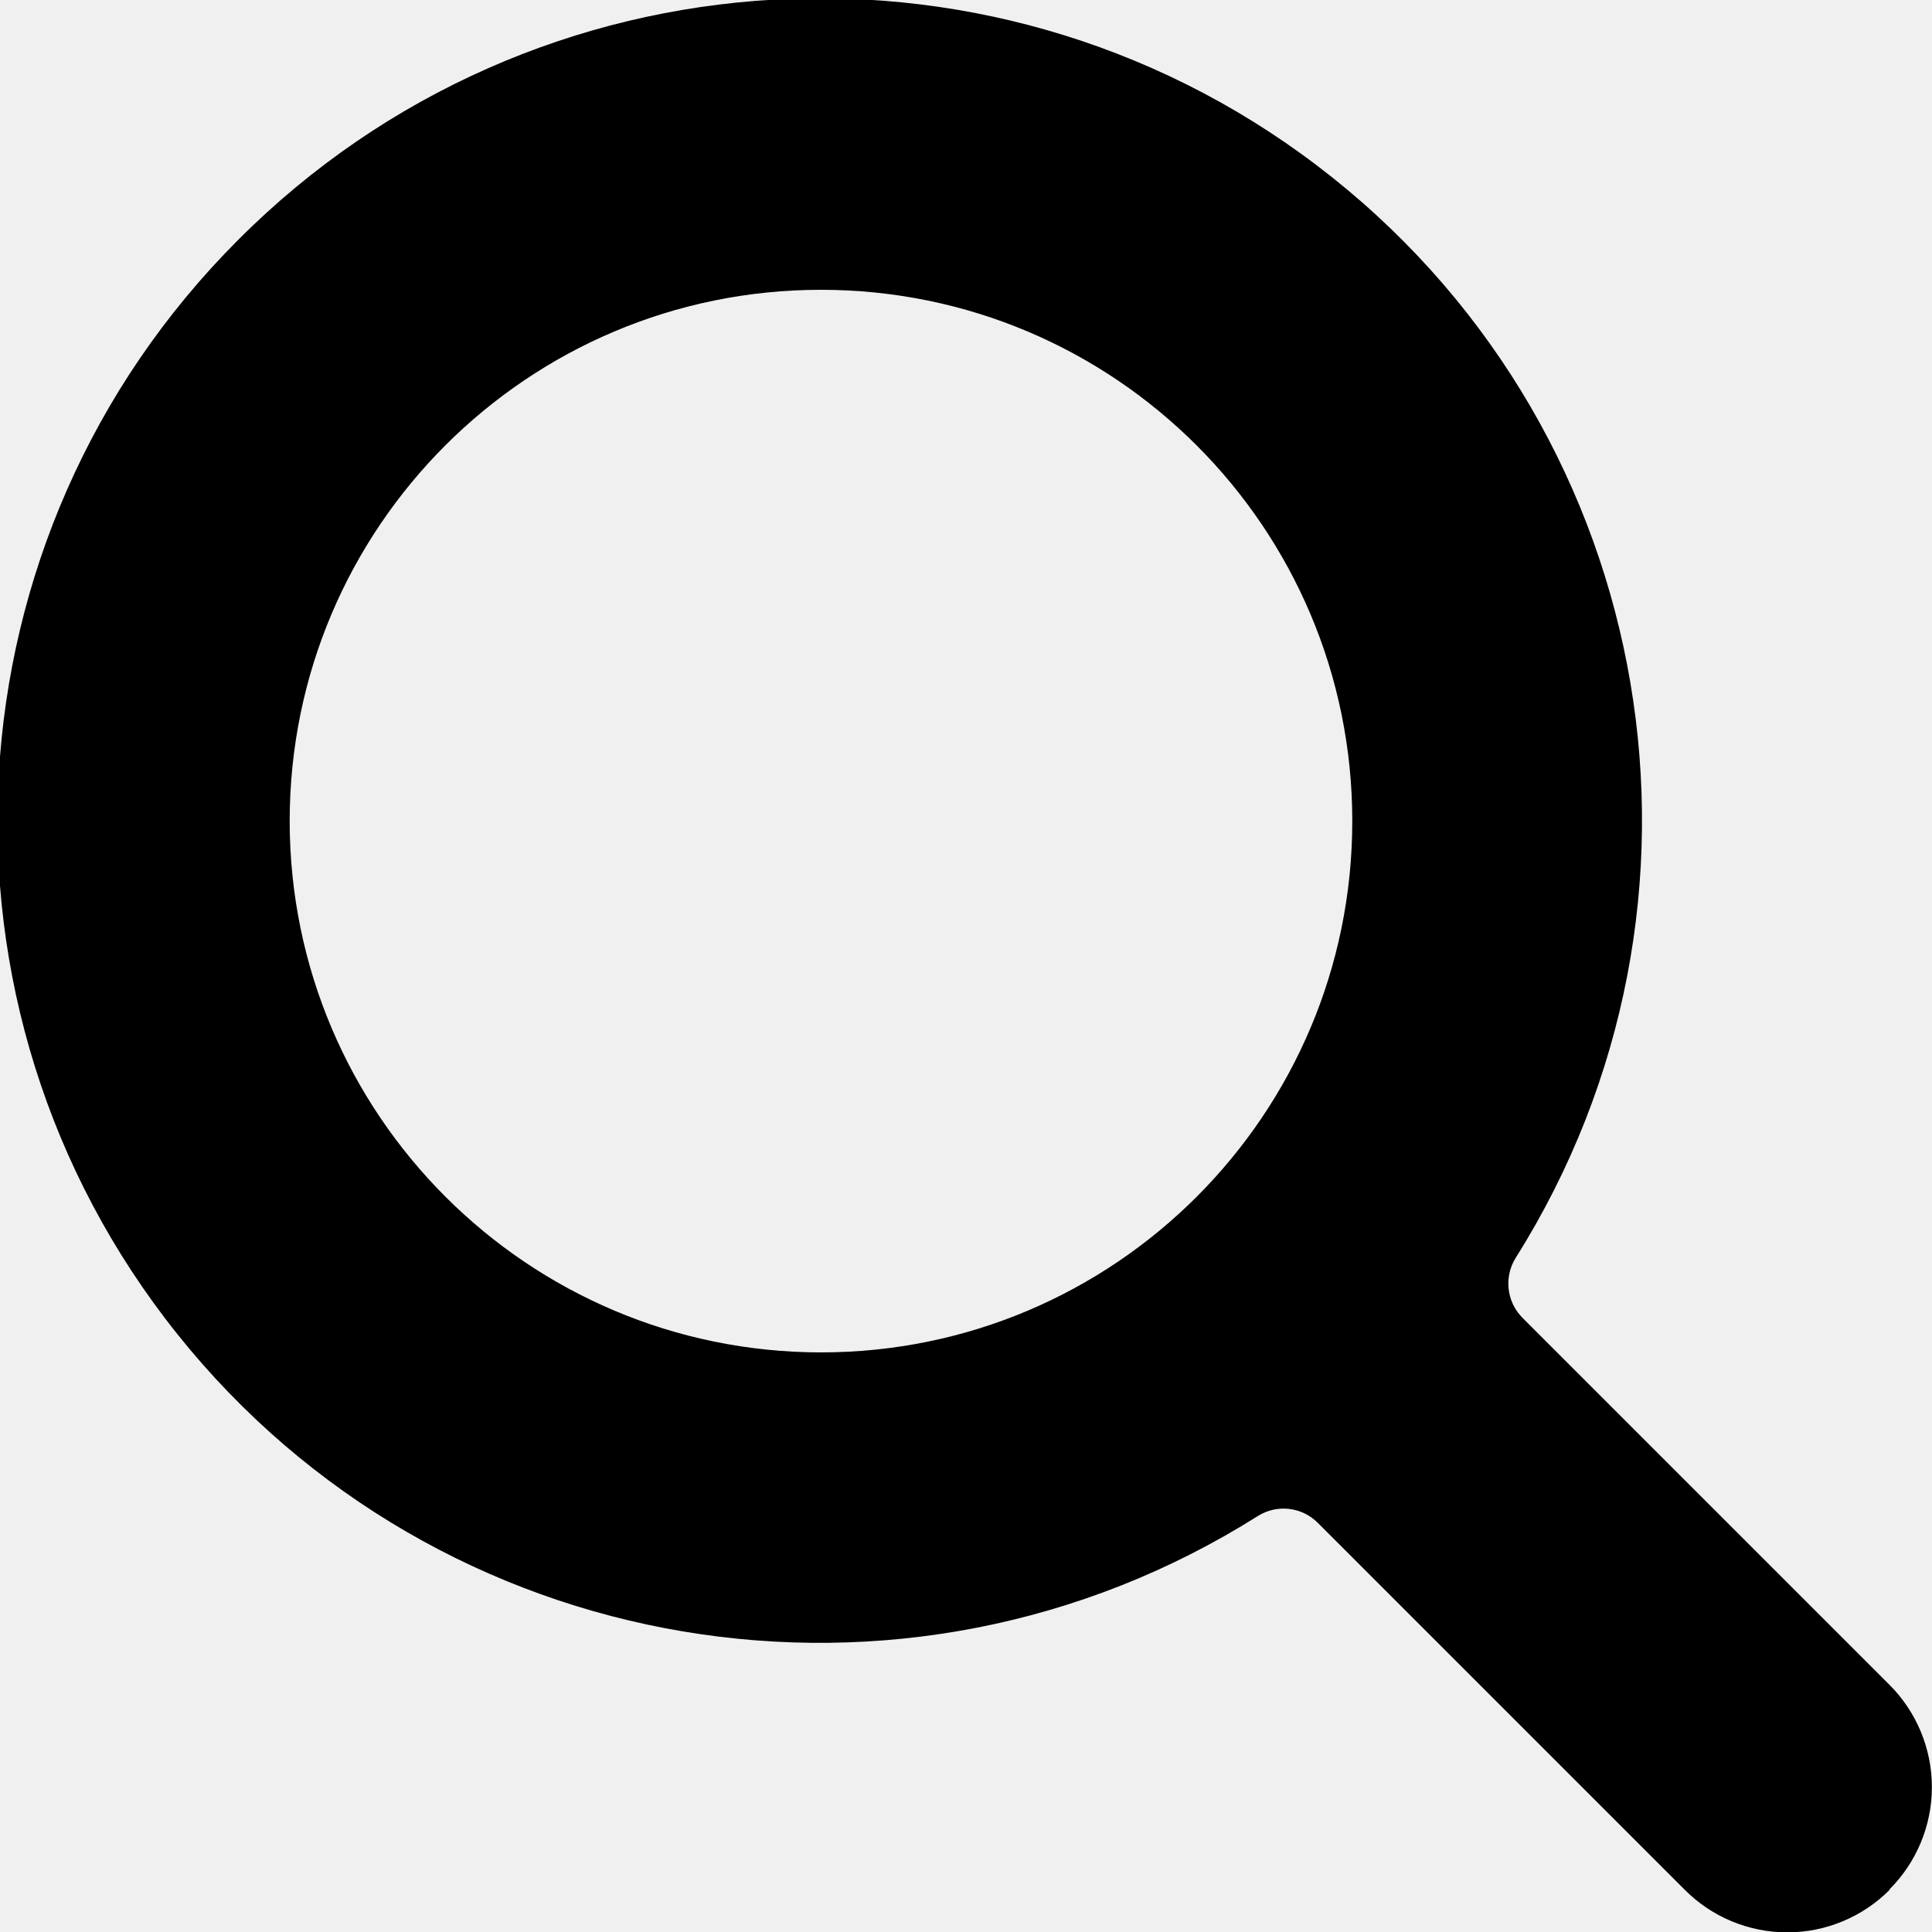
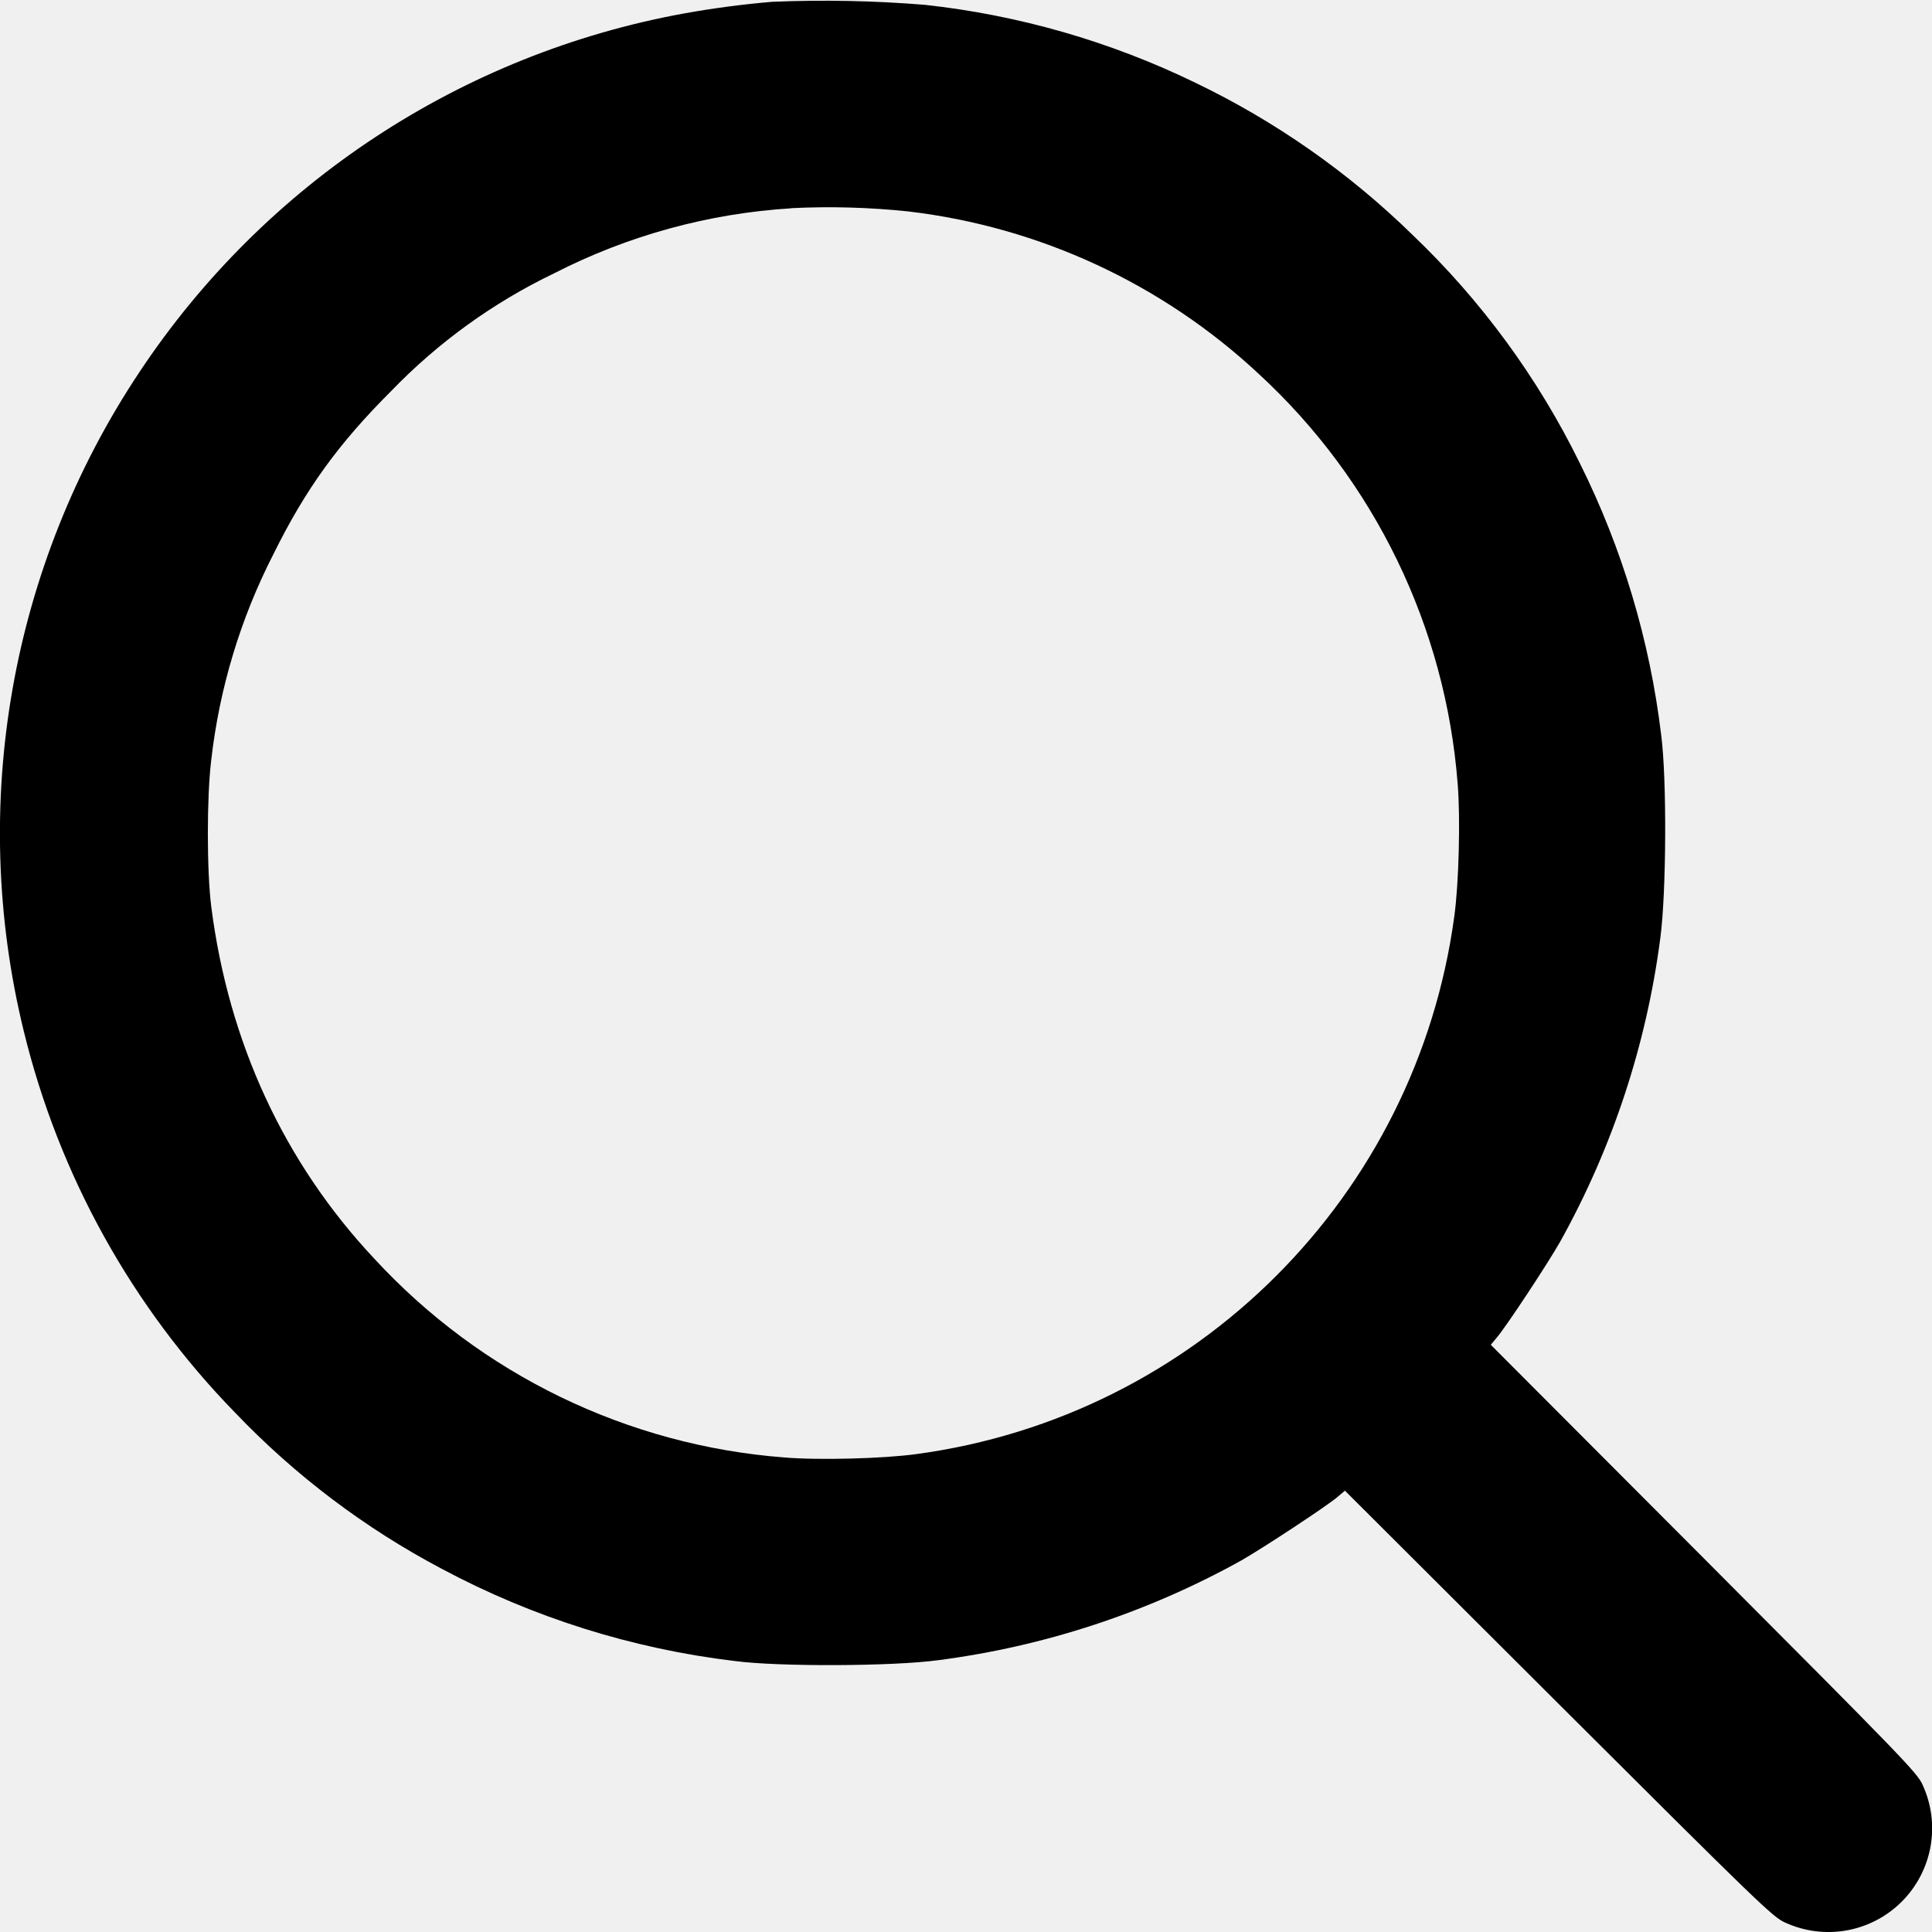
- <svg xmlns="http://www.w3.org/2000/svg" viewBox="0 0 16 16" fill="none">
-   <g clip-path="url(#clip0_8874_15274)">
-     <path d="M15.647 15.648a1.197 1.197 0 0 0 .352-.848 1.199 1.199 0 0 0-.352-.848l-3.04-3.04a.402.402 0 0 1-.054-.496A6.806 6.806 0 0 0 1.972 1.987a6.806 6.806 0 0 0 8.445 10.568.4.4 0 0 1 .496.056l3.04 3.04a1.196 1.196 0 0 0 .848.352 1.196 1.196 0 0 0 .848-.352l-.002-.003ZM2.399 6.8a4.4 4.4 0 1 1 4.4 4.4 4.403 4.403 0 0 1-4.4-4.4Z" fill="currentColor" />
+ <svg xmlns="http://www.w3.org/2000/svg" fill="none" viewBox="0 0 16 16">
+   <g clip-path="url(#a)">
+     <path fill="currentColor" fill-rule="evenodd" d="M6.394.015a7.811 7.811 0 0 0-.727.096 6.895 6.895 0 0 0-4.51 2.967 6.894 6.894 0 0 0-.96 5.462 6.848 6.848 0 0 0 1.751 3.16 6.68 6.68 0 0 0 1.71 1.292 6.88 6.88 0 0 0 2.428.764c.362.048 1.313.044 1.684-.007a7.035 7.035 0 0 0 2.51-.826c.18-.103.71-.451.798-.527l.06-.051 1.77 1.766c1.647 1.643 1.776 1.768 1.874 1.81a.859.859 0 0 0 1.14-1.14c-.042-.097-.168-.227-1.81-1.874l-1.766-1.77.05-.06c.076-.088.425-.617.527-.798a7.035 7.035 0 0 0 .827-2.51c.05-.37.055-1.321.007-1.684a6.89 6.89 0 0 0-.673-2.248 6.688 6.688 0 0 0-1.384-1.89A6.77 6.77 0 0 0 9.895.683 6.824 6.824 0 0 0 7.659.04 10.284 10.284 0 0 0 6.394.015Zm.159 1.71a4.98 4.98 0 0 0-1.963.538 4.708 4.708 0 0 0-1.35.975c-.439.438-.71.814-.975 1.35a4.973 4.973 0 0 0-.516 1.71c-.037.303-.037.917.001 1.214.144 1.123.604 2.117 1.349 2.911a5.153 5.153 0 0 0 3.396 1.647c.28.024.82.01 1.095-.028a5.197 5.197 0 0 0 4.454-4.454c.038-.275.051-.814.028-1.094a5.155 5.155 0 0 0-1.647-3.397 5.136 5.136 0 0 0-2.903-1.346 6.301 6.301 0 0 0-.97-.027Z" clip-rule="evenodd" />
  </g>
  <defs>
-     <clipPath id="clip0_8874_15274">
-       <path fill="white" d="M-.001 0h16v16h-16z" />
+     <clipPath id="a">
+       <path fill="#fff" d="M0 0h16v16H0z" />
    </clipPath>
  </defs>
</svg>
